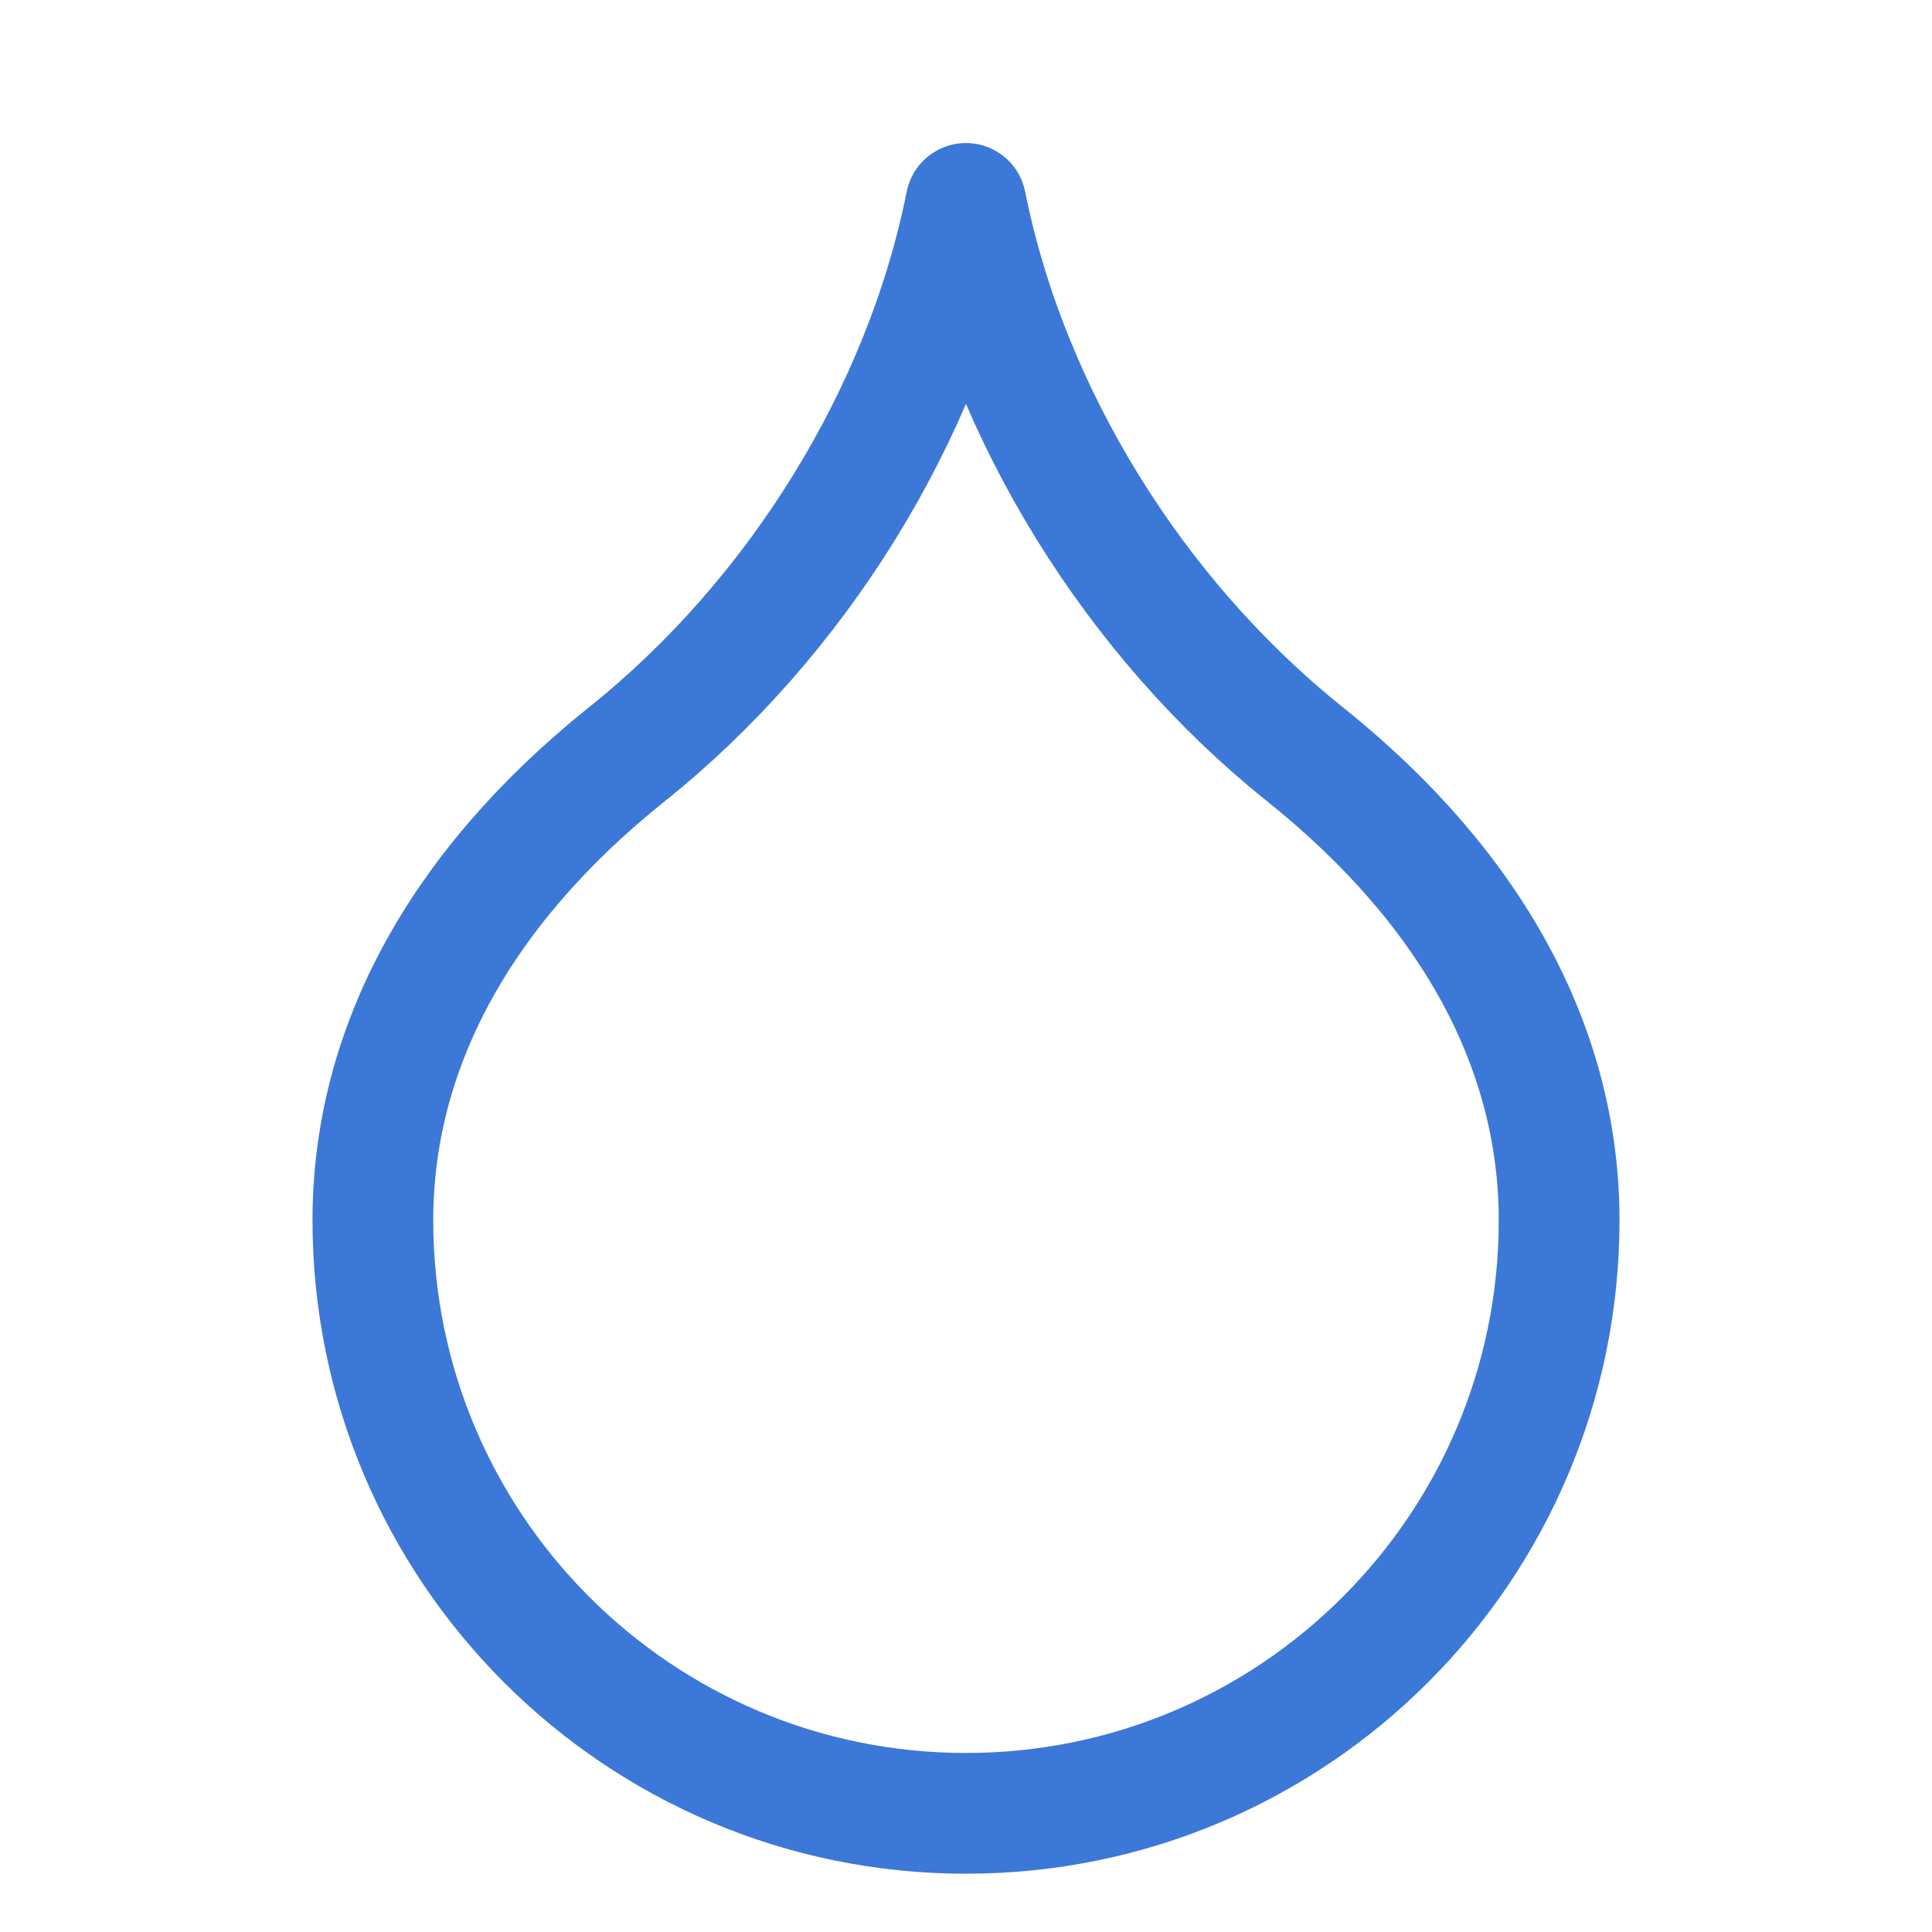
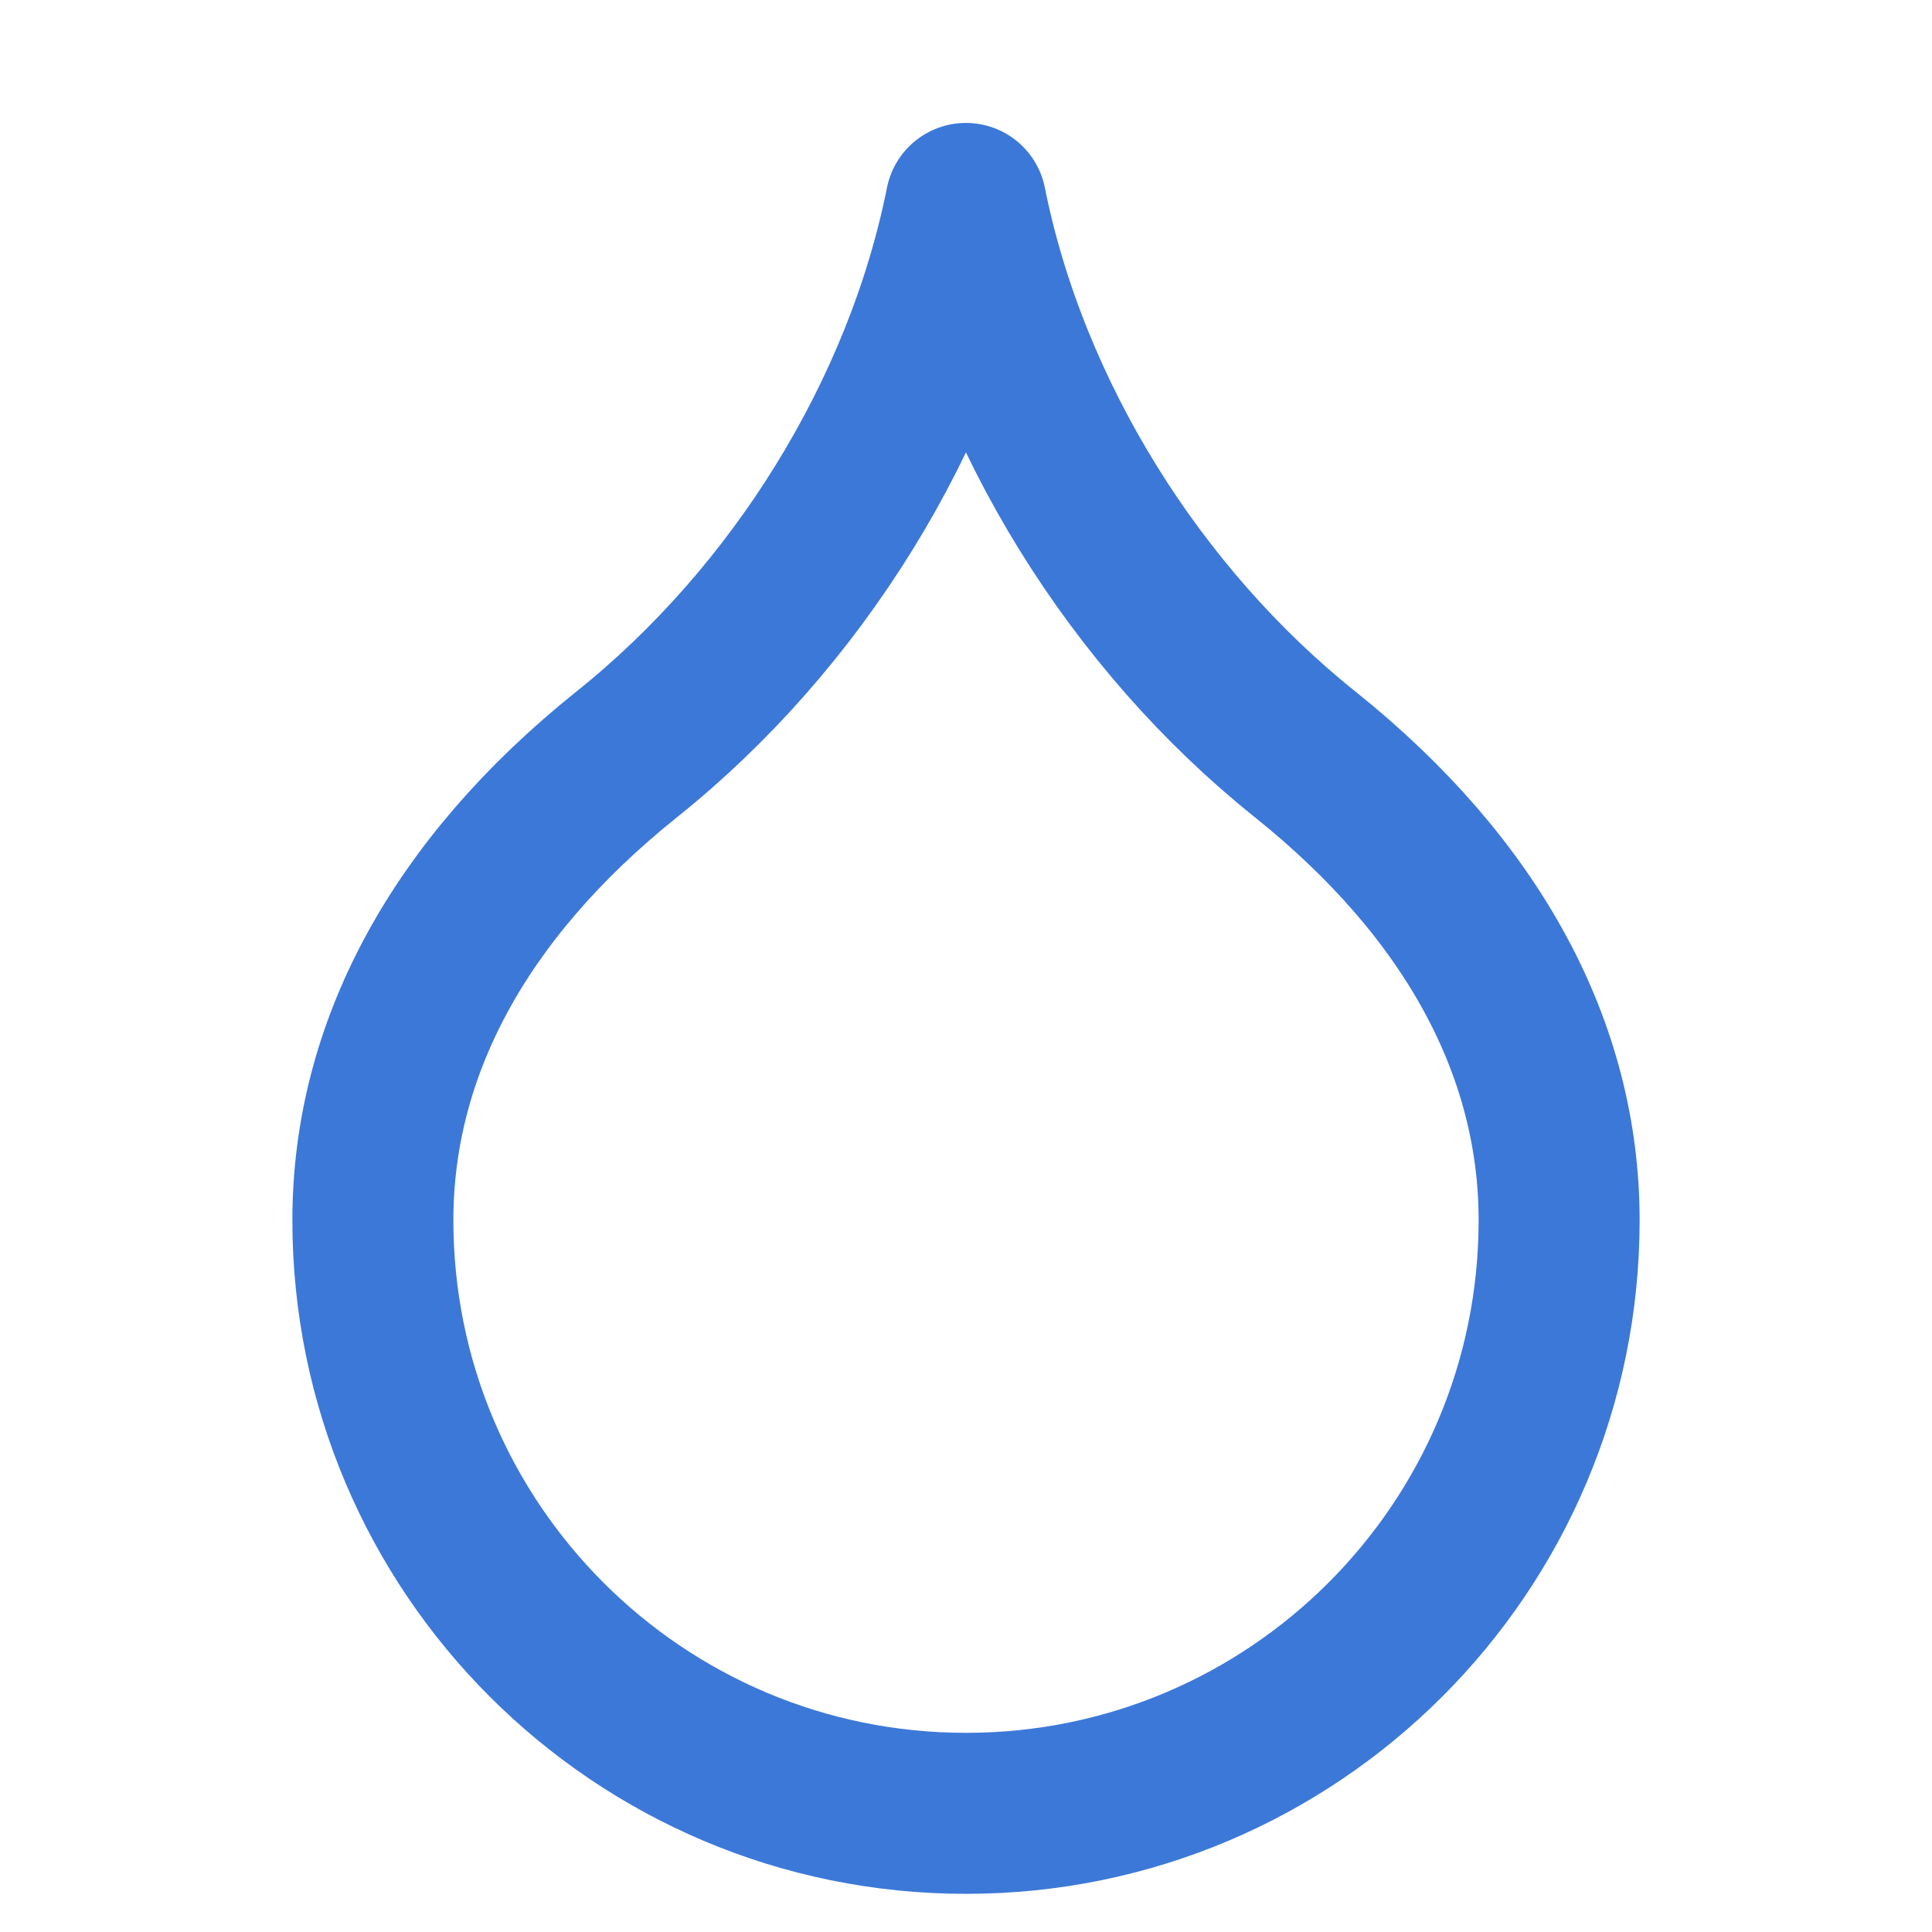
- <svg xmlns="http://www.w3.org/2000/svg" width="24" height="24" viewBox="0 0 24 24" fill="none" stroke="none" stroke-width="1.5" stroke-linecap="round" stroke-linejoin="round">
+ <svg xmlns="http://www.w3.org/2000/svg" width="24" height="24" viewBox="0 0 24 24" fill="none" stroke="none" stroke-width="2" stroke-linecap="round" stroke-linejoin="round">
  <path fill="none" stroke="#3c78d8" d="M 12 22.526 a 7.368 7.368 0 0 0 7.368 -7.368 c 0 -2.105 -1.053 -4.105 -3.158 -5.789 s -3.684 -4.211 -4.211 -6.842 c -0.526 2.632 -2.105 5.158 -4.211 6.842 C 5.684 11.053 4.632 13.053 4.632 15.158 a 7.368 7.368 0 0 0 7.368 7.368 z" />
</svg>
